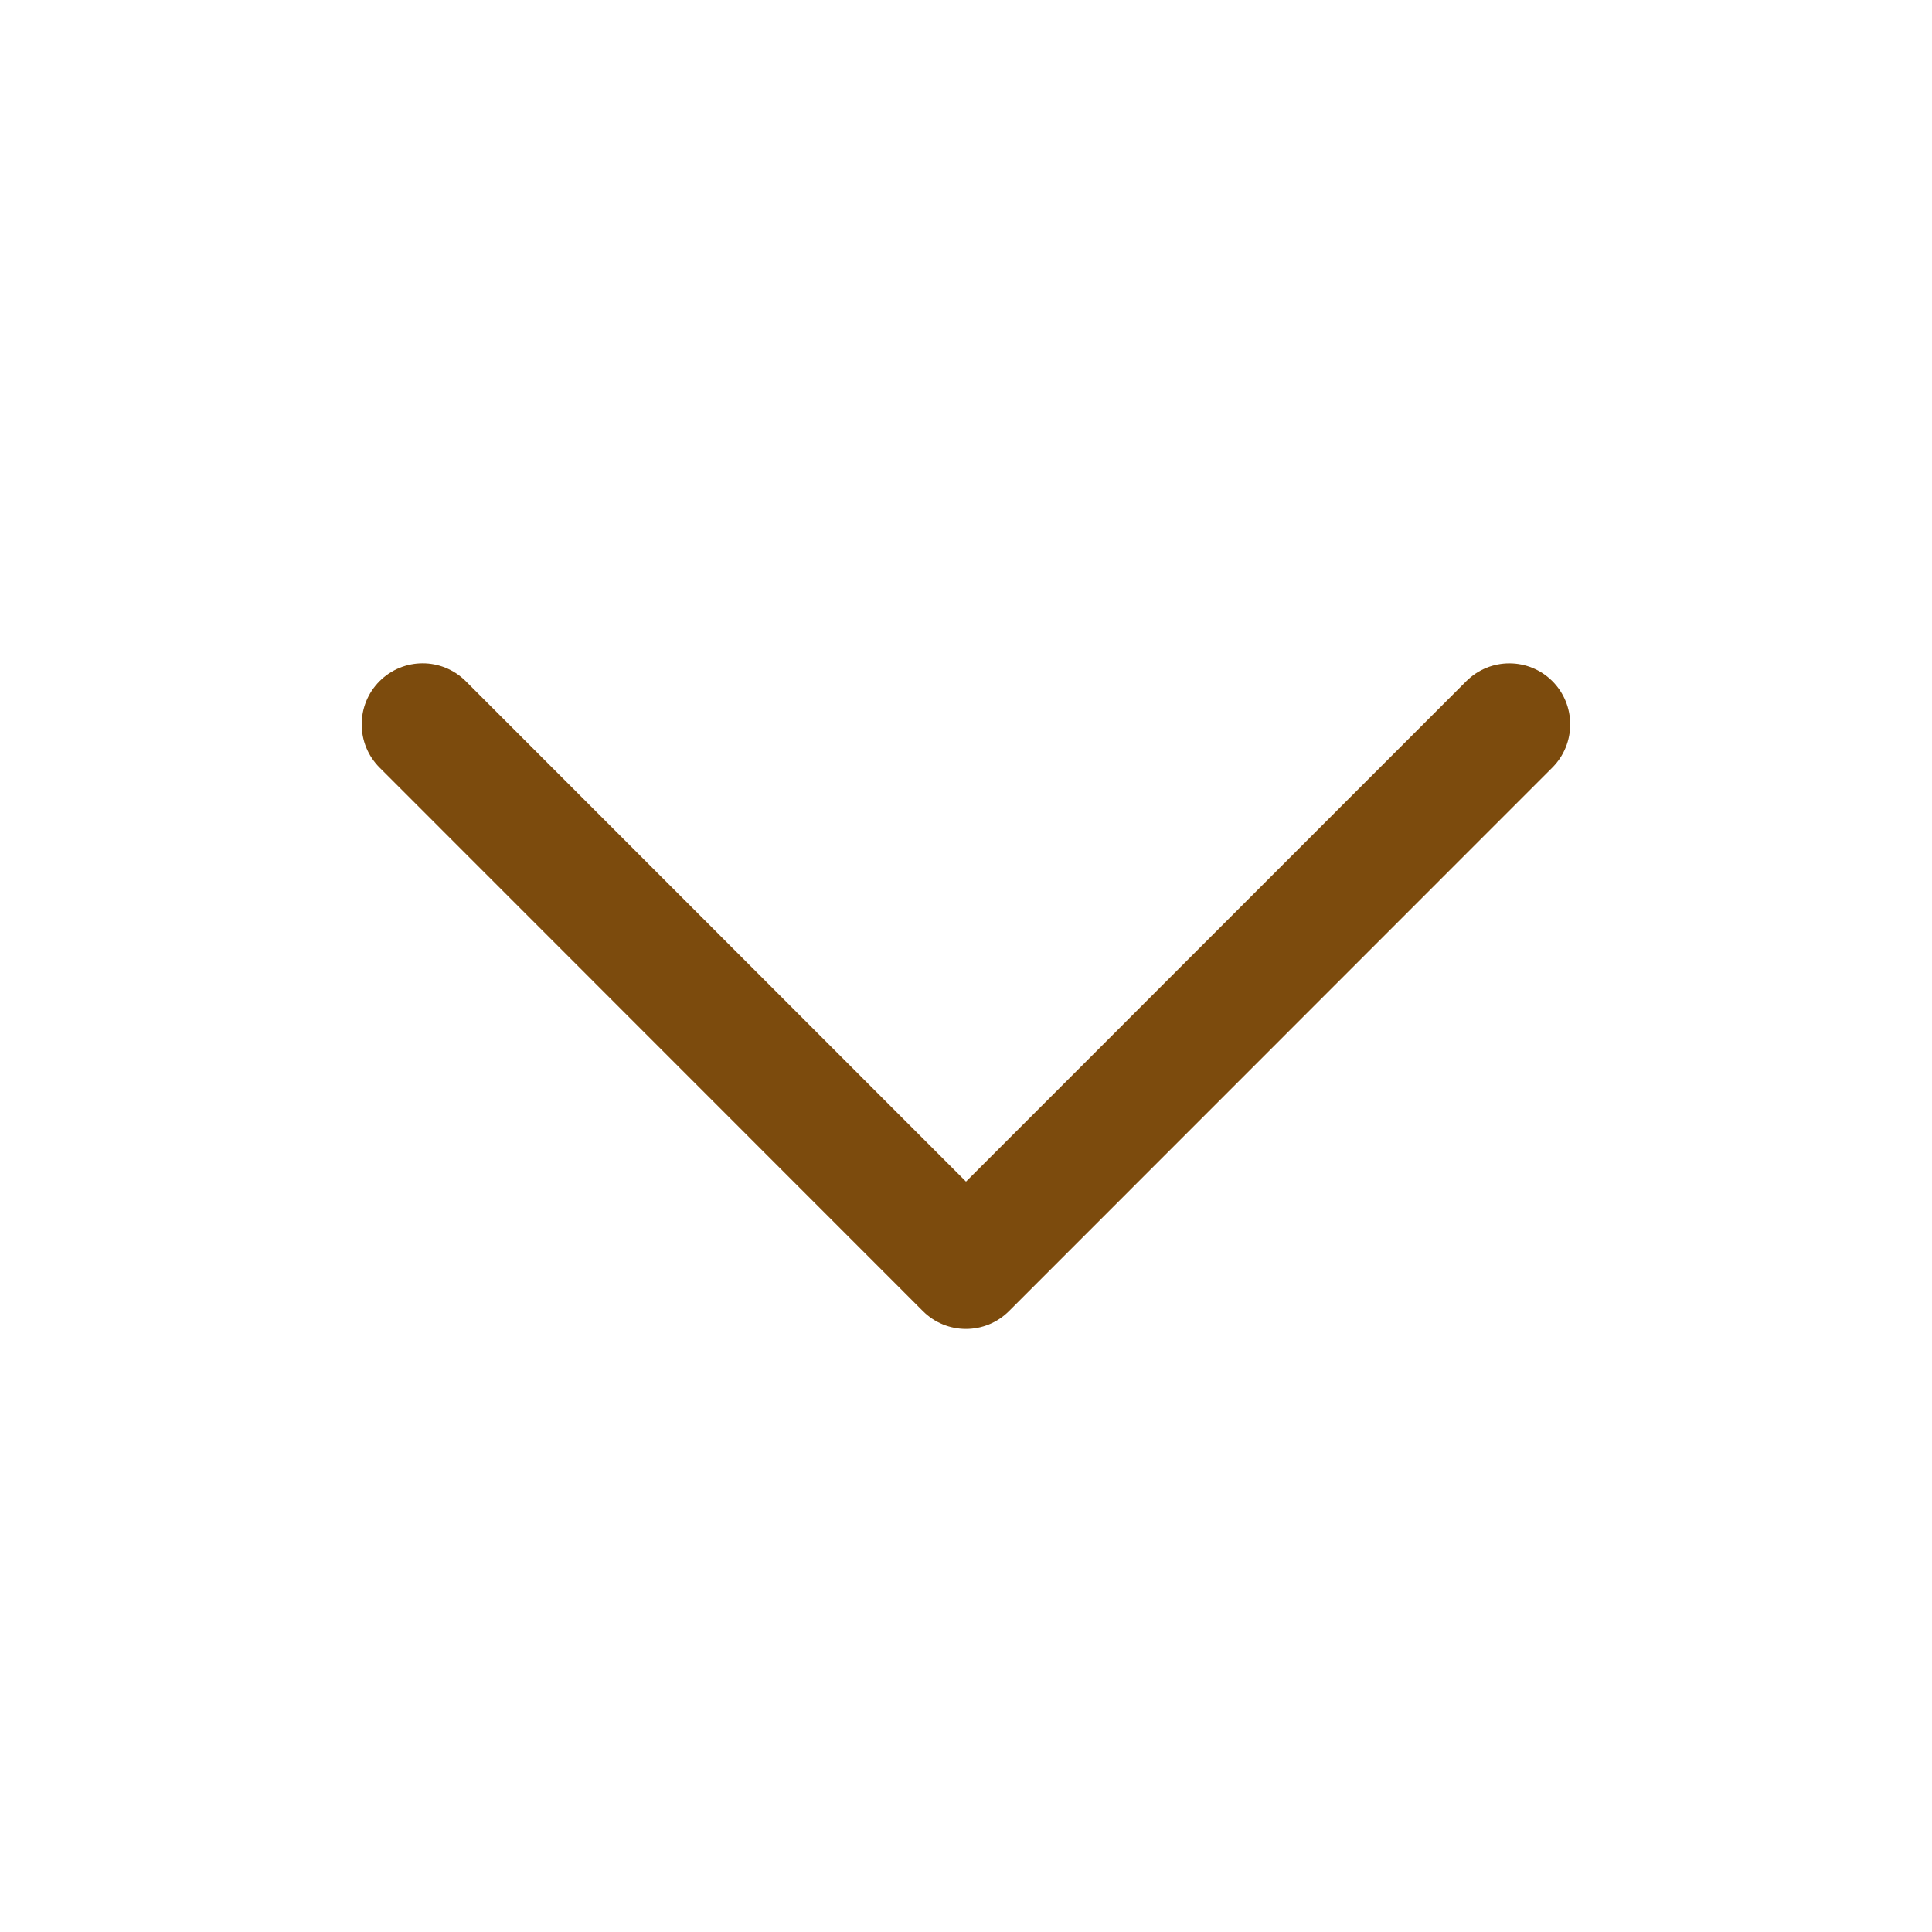
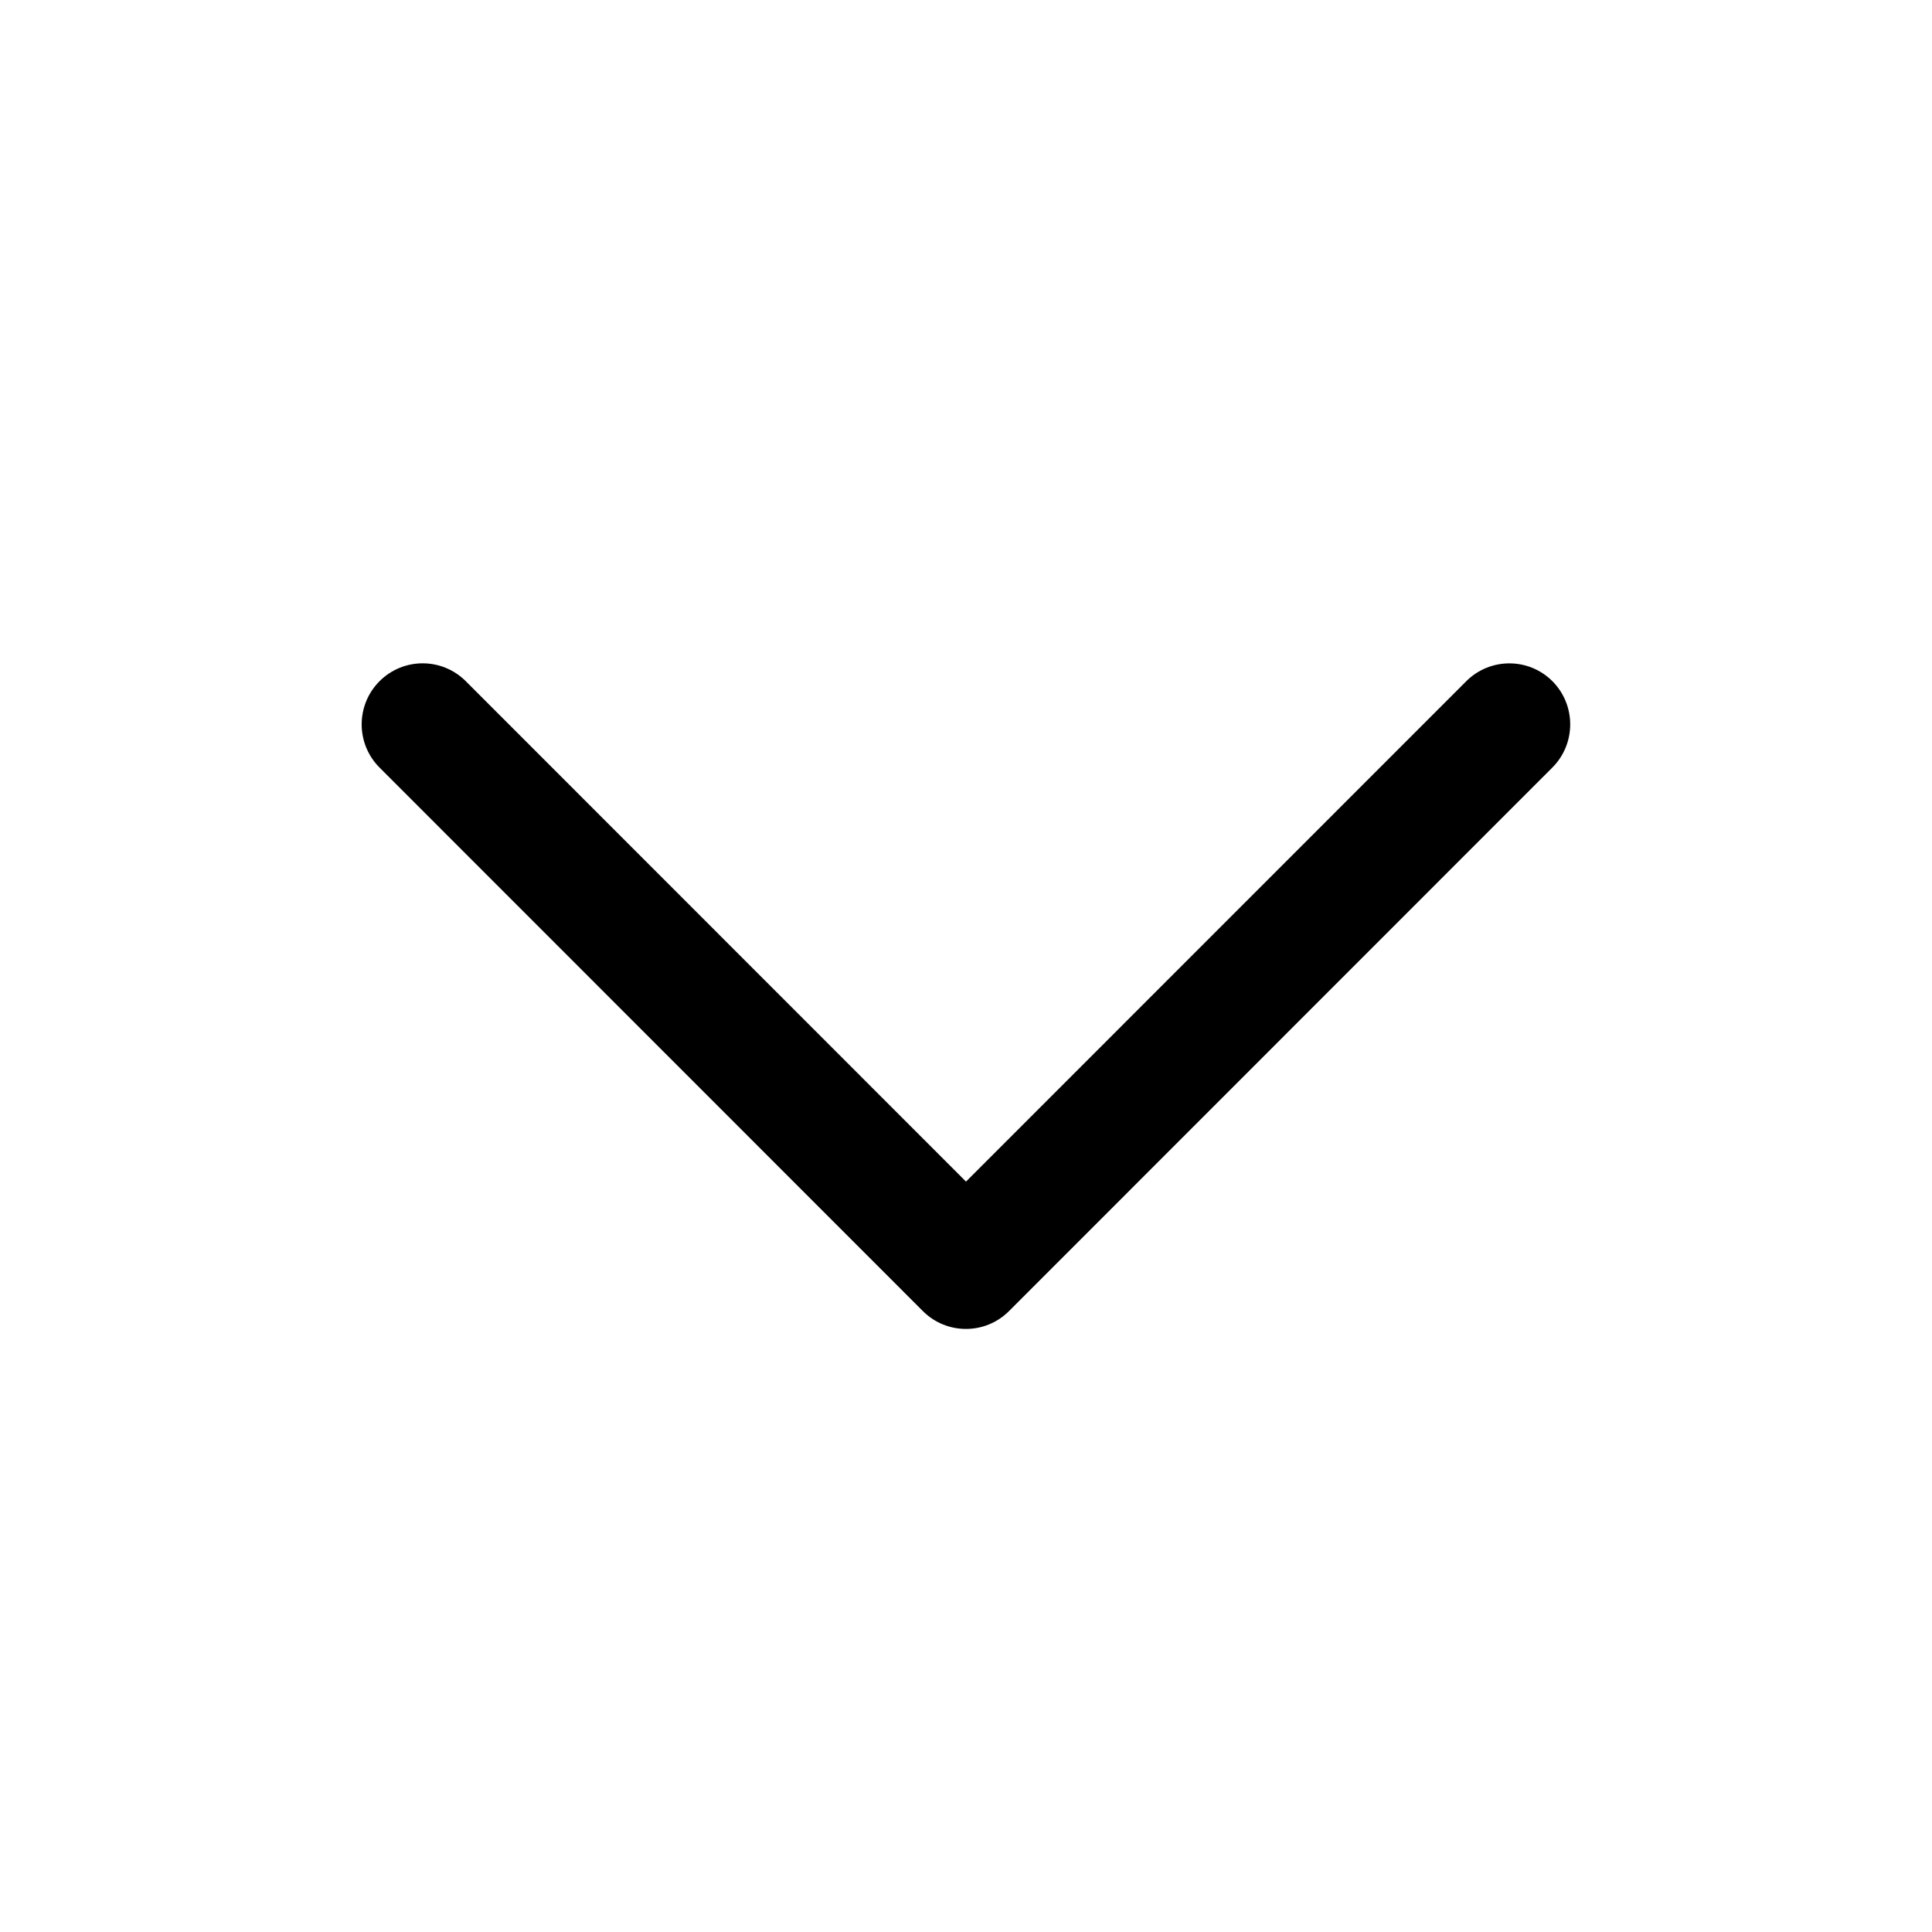
<svg xmlns="http://www.w3.org/2000/svg" enable-background="new 0 0 32 32" id="Слой_1" version="1.1" viewBox="0 0 32 32" xml:space="preserve">
-   <path d="M24.285,11.284L16,19.571l-8.285-8.288c-0.395-0.395-1.034-0.395-1.429,0  c-0.394,0.395-0.394,1.035,0,1.43l8.999,9.002l0,0l0,0c0.394,0.395,1.034,0.395,1.428,0l8.999-9.002  c0.394-0.395,0.394-1.036,0-1.431C25.319,10.889,24.679,10.889,24.285,11.284z" fill="#7c4b0d" id="Expand_More" />
+   <path d="M24.285,11.284L16,19.571l-8.285-8.288c-0.395-0.395-1.034-0.395-1.429,0  c-0.394,0.395-0.394,1.035,0,1.43l8.999,9.002l0,0l0,0c0.394,0.395,1.034,0.395,1.428,0l8.999-9.002  c0.394-0.395,0.394-1.036,0-1.431C25.319,10.889,24.679,10.889,24.285,11.284z" fill="black" id="Expand_More" />
  <g />
  <g />
  <g />
  <g />
  <g />
  <g />
</svg>
